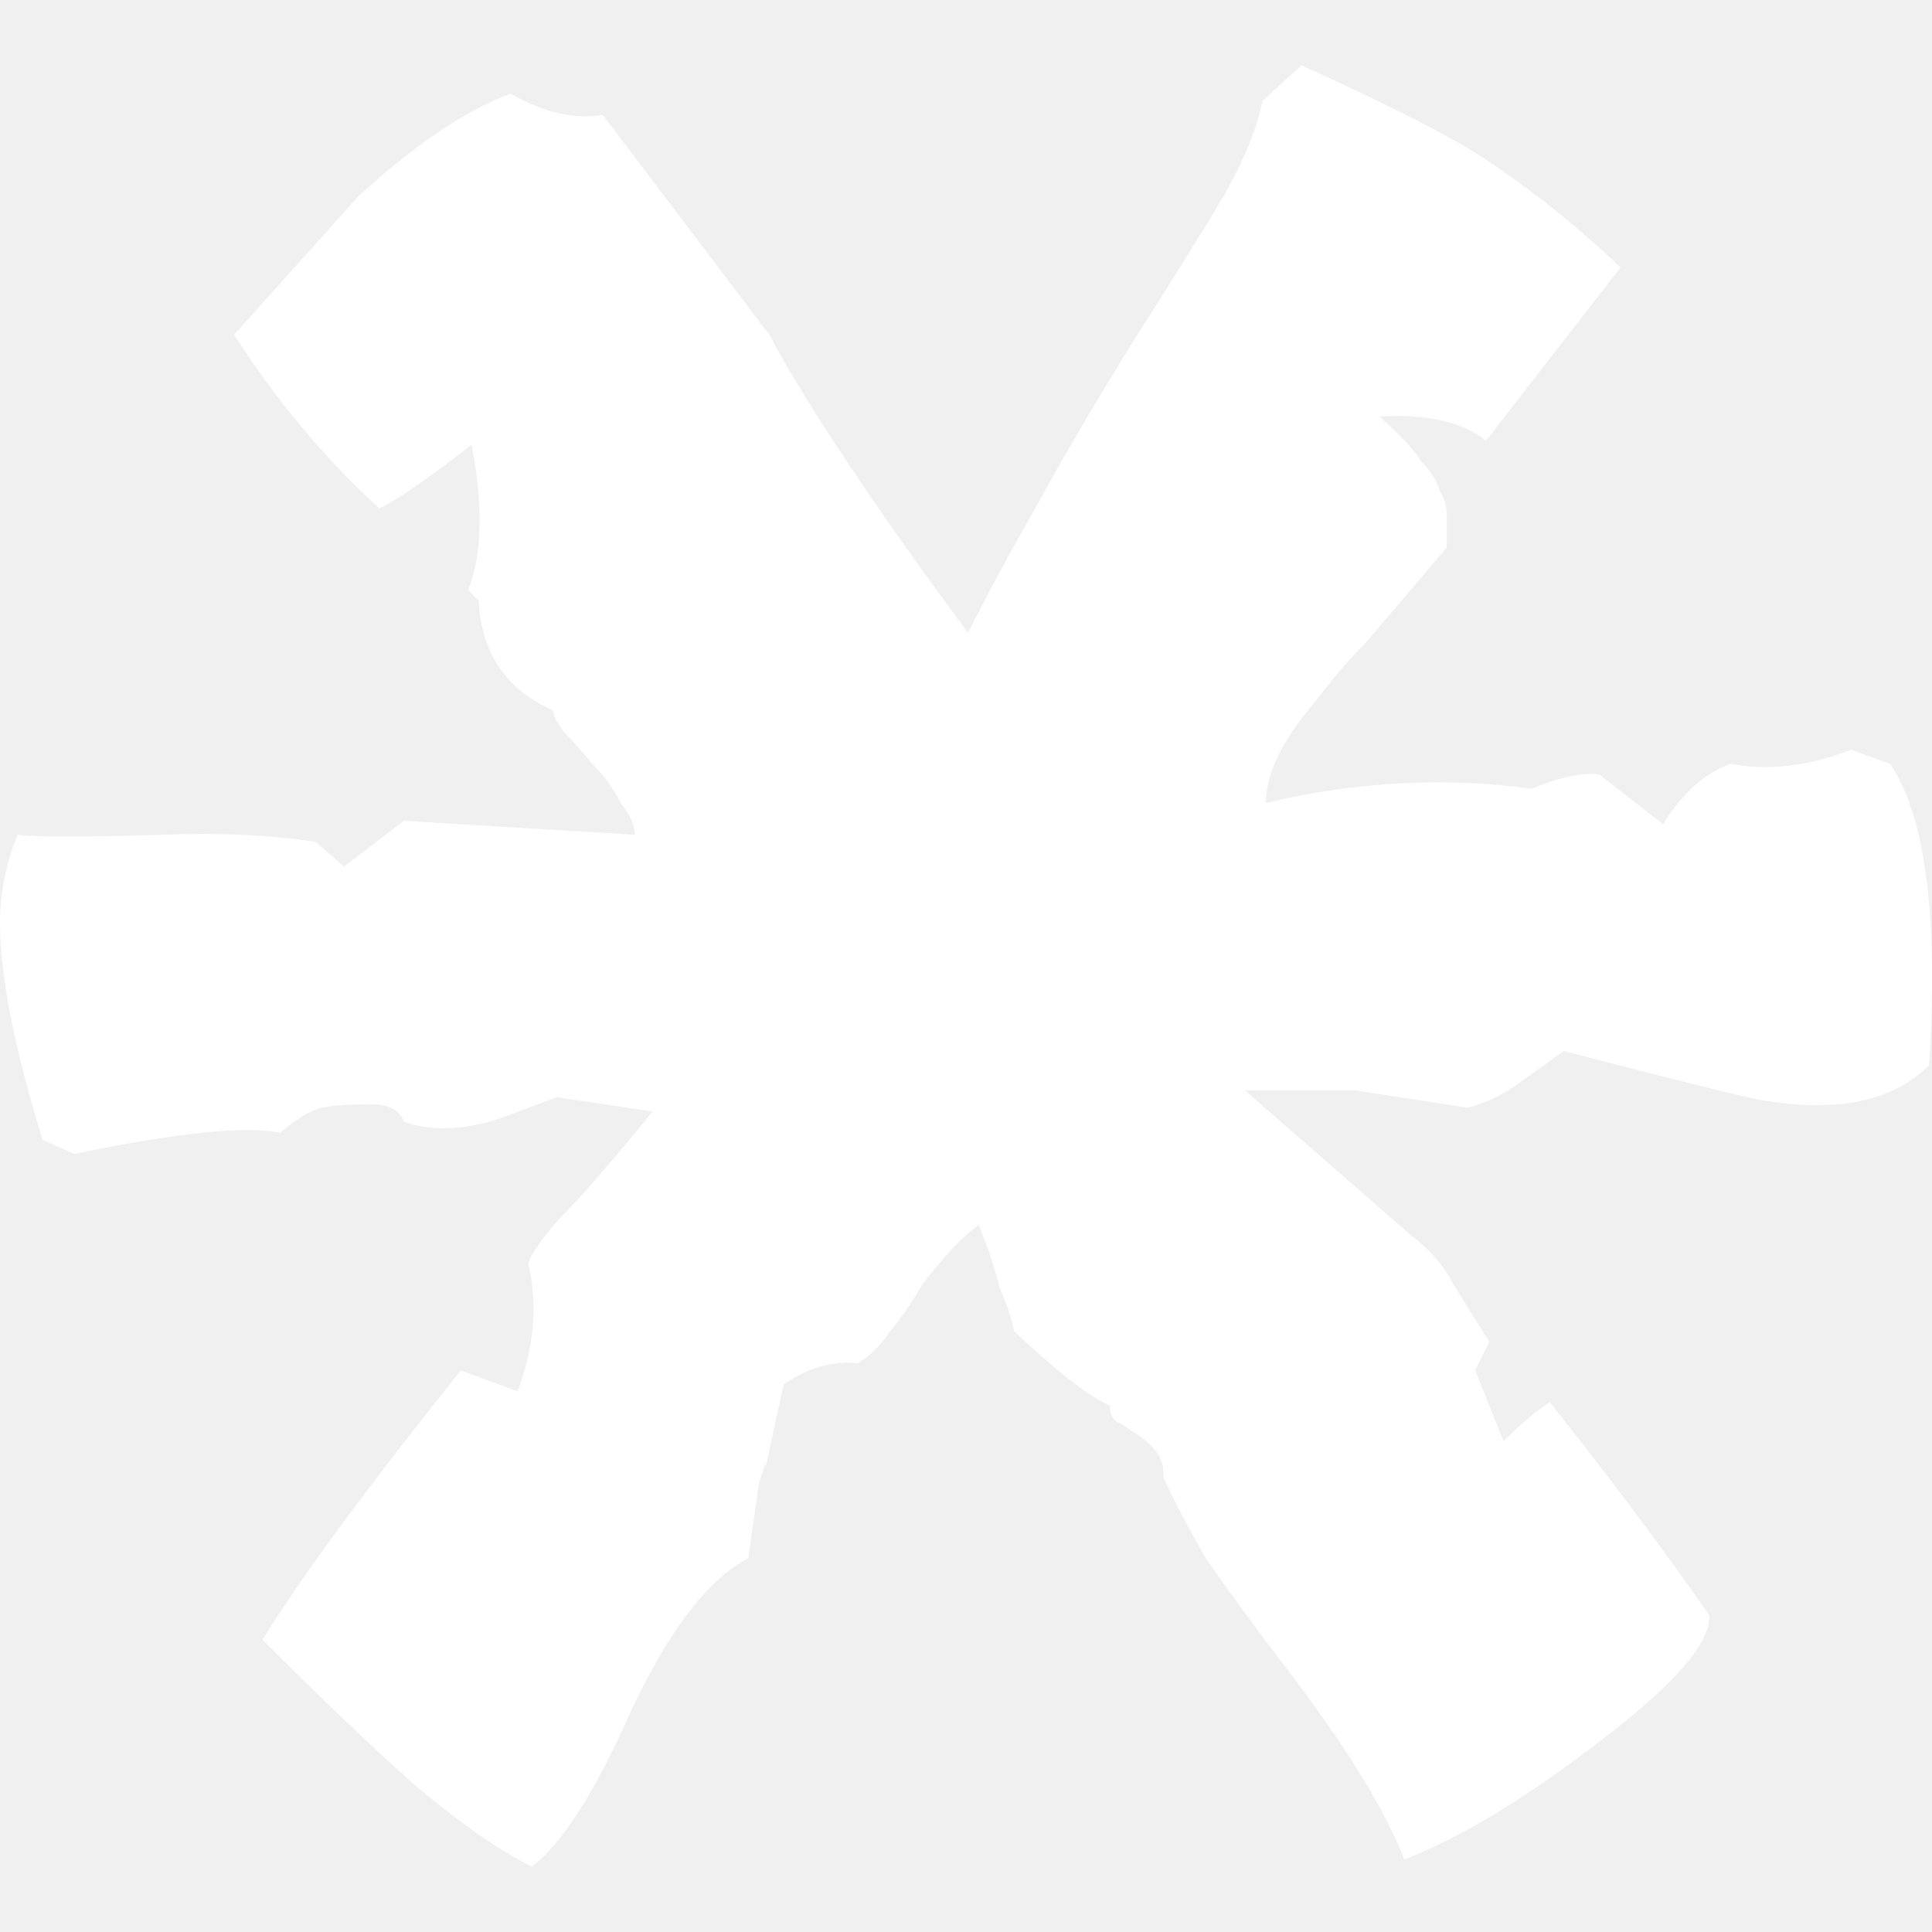
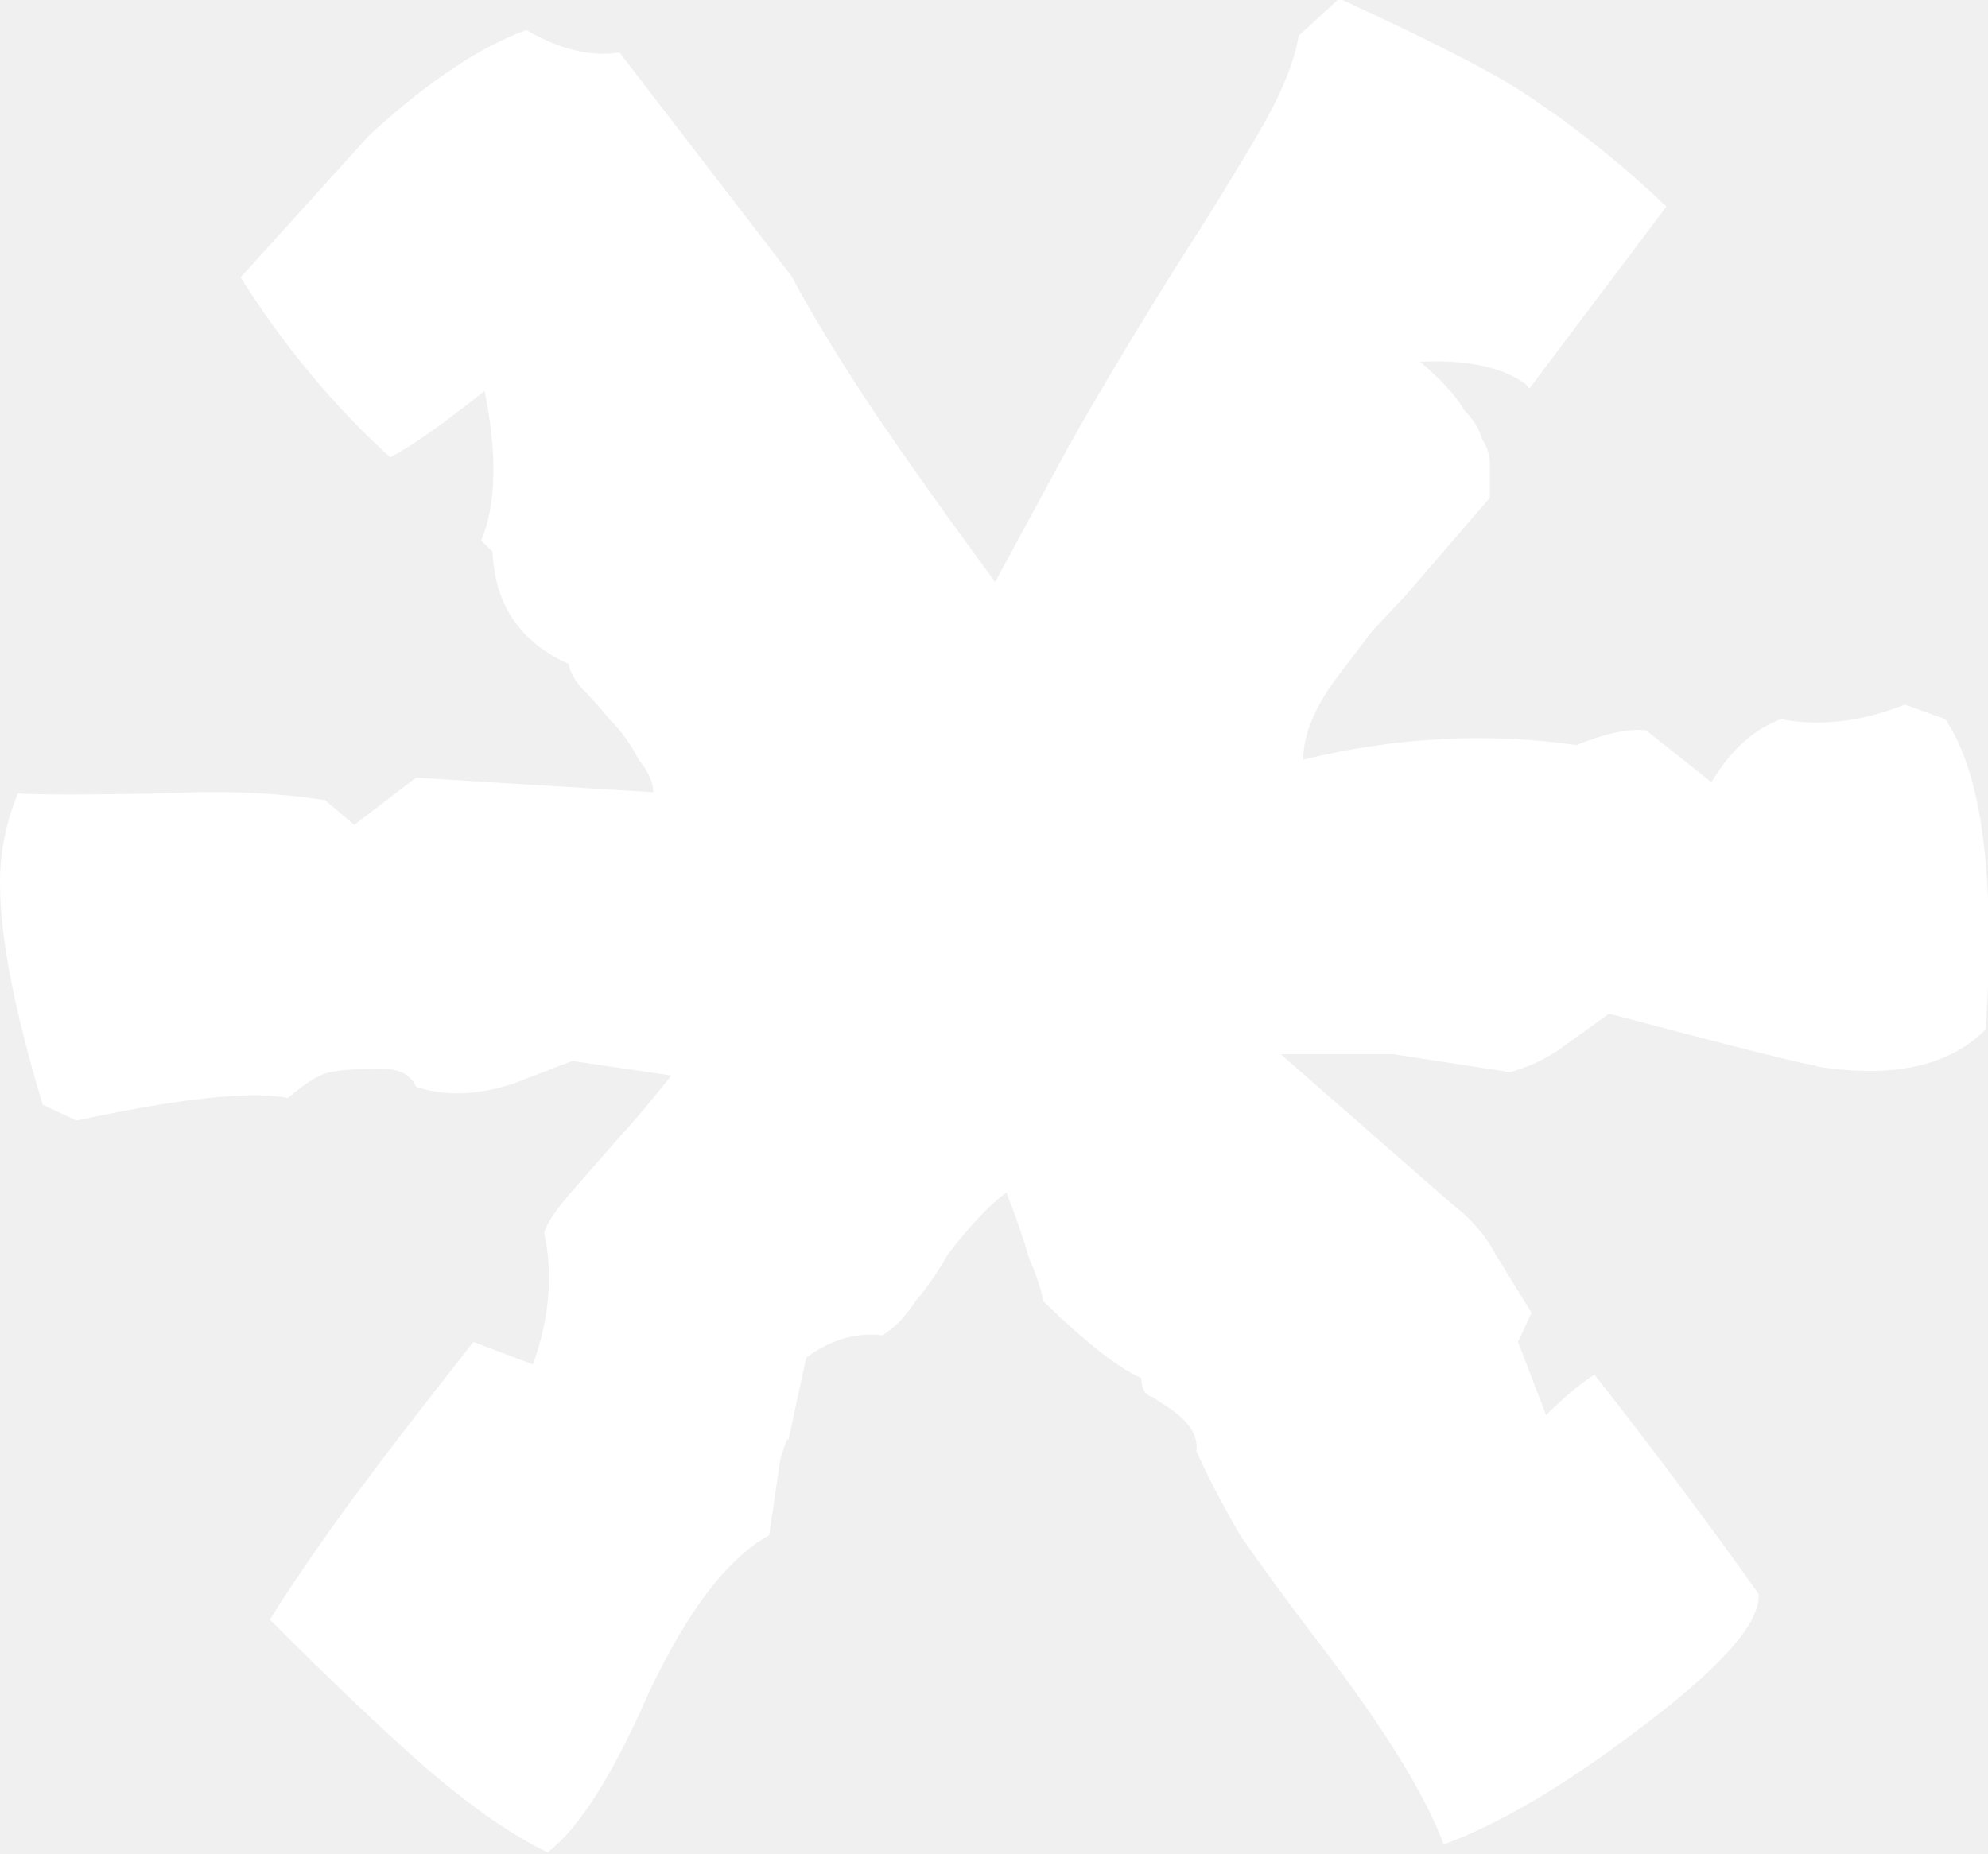
- <svg xmlns="http://www.w3.org/2000/svg" viewBox="0 0 16.481 15.367" width="32" height="32" fill="#FFFFFF">
-   <path d="M15.064 8.833q-.09 0-1.724-.424l-.423.303q-.182.121-.394.181l-.968-.15h-.937l1.421 1.24q.242.181.363.423l.303.484-.121.242.242.605q.212-.212.393-.333.726.908 1.361 1.815.03.363-1.028 1.15-.877.665-1.573.937-.242-.635-1.029-1.663-.393-.515-.665-.908-.242-.423-.363-.696.03-.211-.272-.393l-.091-.06q-.09-.03-.09-.152-.273-.12-.818-.635-.03-.151-.12-.363-.061-.242-.182-.544-.212.151-.484.514-.121.212-.272.393-.121.182-.273.272-.332-.03-.635.182l-.151.696q0-.06-.06.151l-.091.635q-.515.272-.999 1.301-.453 1.028-.847 1.33-.423-.21-.998-.695-.544-.484-1.3-1.24.241-.393.665-.968.423-.575 1.028-1.331l.484.181q.212-.574.091-1.089.03-.12.272-.393.152-.151.333-.363.212-.242.454-.544l-.817-.121-.484.181q-.454.151-.817.03-.06-.15-.272-.15h-.03q-.393 0-.484.06-.09.03-.272.181-.454-.09-1.755.182l-.272-.121Q0 7.986 0 7.32q0-.393.151-.756.212.03 1.24 0 .696-.03 1.301.06l.242.212.514-.393q-.03 0 .454.03l1.513.091q0-.12-.121-.272-.091-.182-.242-.333-.121-.151-.242-.272-.091-.121-.091-.182-.605-.272-.635-.937l-.091-.091q.181-.454.03-1.24-.544.423-.786.544-.696-.635-1.24-1.482l1.058-1.18Q3.781.454 4.356.242q.423.242.786.181L6.564 2.3q.242.454.666 1.089.423.635 1.028 1.452.242-.484.605-1.12.363-.665.877-1.482.424-.665.696-1.119.272-.484.333-.817L11.102 0q.998.454 1.452.726.665.423 1.27.998l-1.15 1.482-.03-.03q-.302-.211-.877-.181.272.242.363.393.121.121.151.242.061.09.061.212v.272l-.696.817q-.151.151-.272.302l-.242.303q-.333.423-.333.756 1.15-.272 2.269-.121.363-.151.575-.121l.544.424q.242-.394.575-.515.484.091 1.028-.12l.333.12q.454.666.333 2.571-.454.454-1.392.303z" />
+ <svg xmlns="http://www.w3.org/2000/svg" width="34.32" height="32" fill="#fff" viewBox="0 0 17.68 15.37">
+   <path d="M16.15 8.92q-.1 0-1.84-.46l-.46.33q-.2.13-.42.19l-1.04-.16h-1l1.52 1.33q.26.2.39.45l.32.52-.12.26.25.65q.23-.23.43-.36.77.98 1.46 1.95.03.39-1.1 1.23-.95.72-1.7 1-.25-.67-1.1-1.78-.42-.55-.71-.97-.26-.45-.39-.75.03-.22-.3-.42l-.09-.06q-.1-.03-.1-.17-.29-.12-.87-.68-.03-.16-.13-.39-.07-.25-.2-.58-.22.16-.52.55-.13.23-.29.42-.13.2-.29.3-.36-.04-.68.2l-.16.74q0-.07-.07.16l-.1.68q-.55.3-1.07 1.4-.48 1.1-.9 1.42-.46-.22-1.07-.74-.59-.52-1.4-1.33.26-.42.71-1.04.46-.62 1.1-1.43l.53.2q.22-.62.1-1.17.03-.13.29-.42l.35-.4q.23-.25.49-.58l-.88-.13-.52.2q-.48.16-.87.03-.07-.16-.3-.16h-.03q-.42 0-.52.06-.1.04-.29.2-.48-.1-1.88.2l-.3-.14Q0 8.01 0 7.3q0-.42.16-.8.23.02 1.33 0 .75-.04 1.4.06l.26.22.55-.42.48.03 1.63.1q0-.13-.13-.29-.1-.2-.26-.36-.13-.16-.26-.29-.1-.13-.1-.2-.65-.29-.68-1l-.1-.1q.2-.48.03-1.33-.58.46-.84.59-.75-.68-1.33-1.6L3.28.65q.77-.71 1.4-.94.45.26.83.2L7.04 1.9q.26.49.71 1.17.46.68 1.1 1.55l.65-1.2q.4-.71.95-1.59.45-.7.74-1.2.3-.51.36-.87l.36-.33q1.07.49 1.55.78.72.46 1.36 1.07L13.6 2.9l-.03-.04q-.32-.23-.94-.2.3.26.39.43.13.13.16.26.07.1.07.22v.3l-.75.87-.3.32-.25.33q-.36.45-.36.81 1.23-.3 2.43-.13.4-.16.62-.13l.58.46q.26-.43.62-.56.52.1 1.1-.13l.36.13q.49.72.36 2.76-.49.49-1.5.33z" />
</svg>
